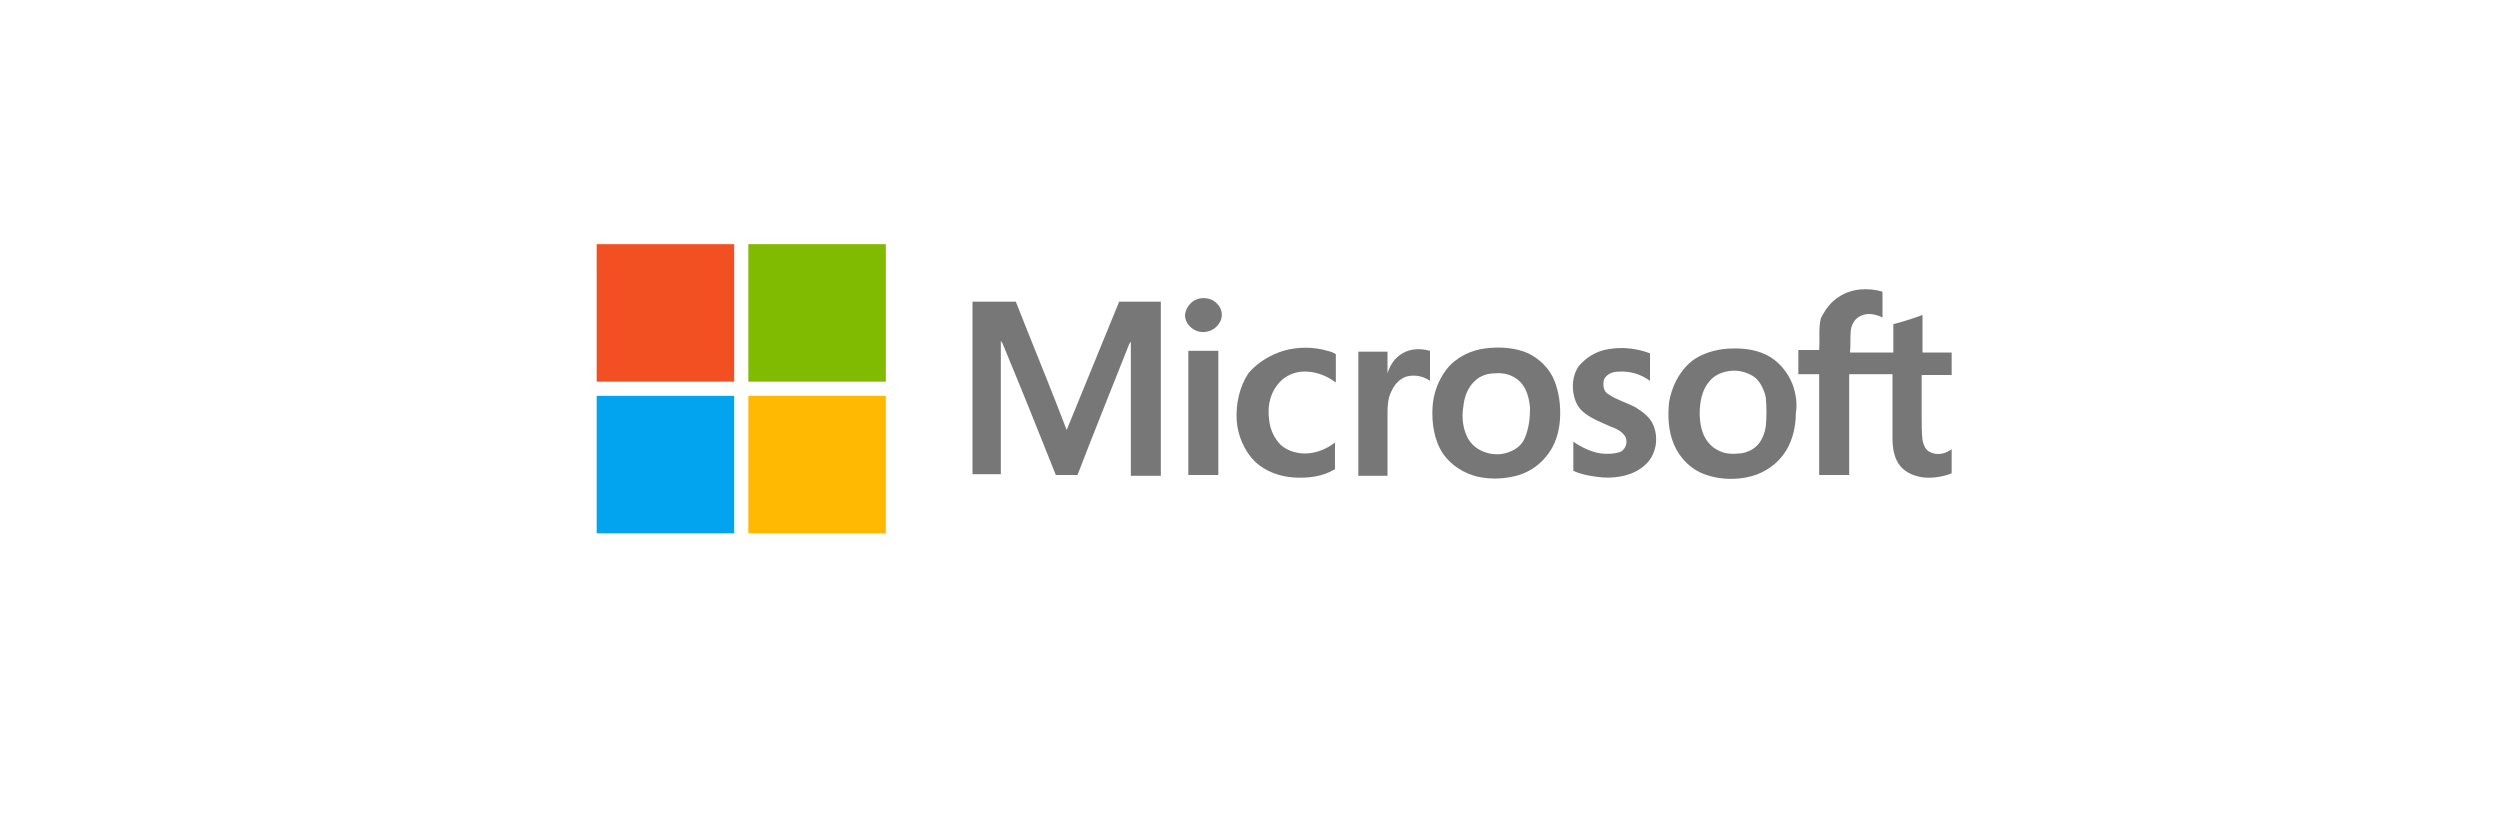
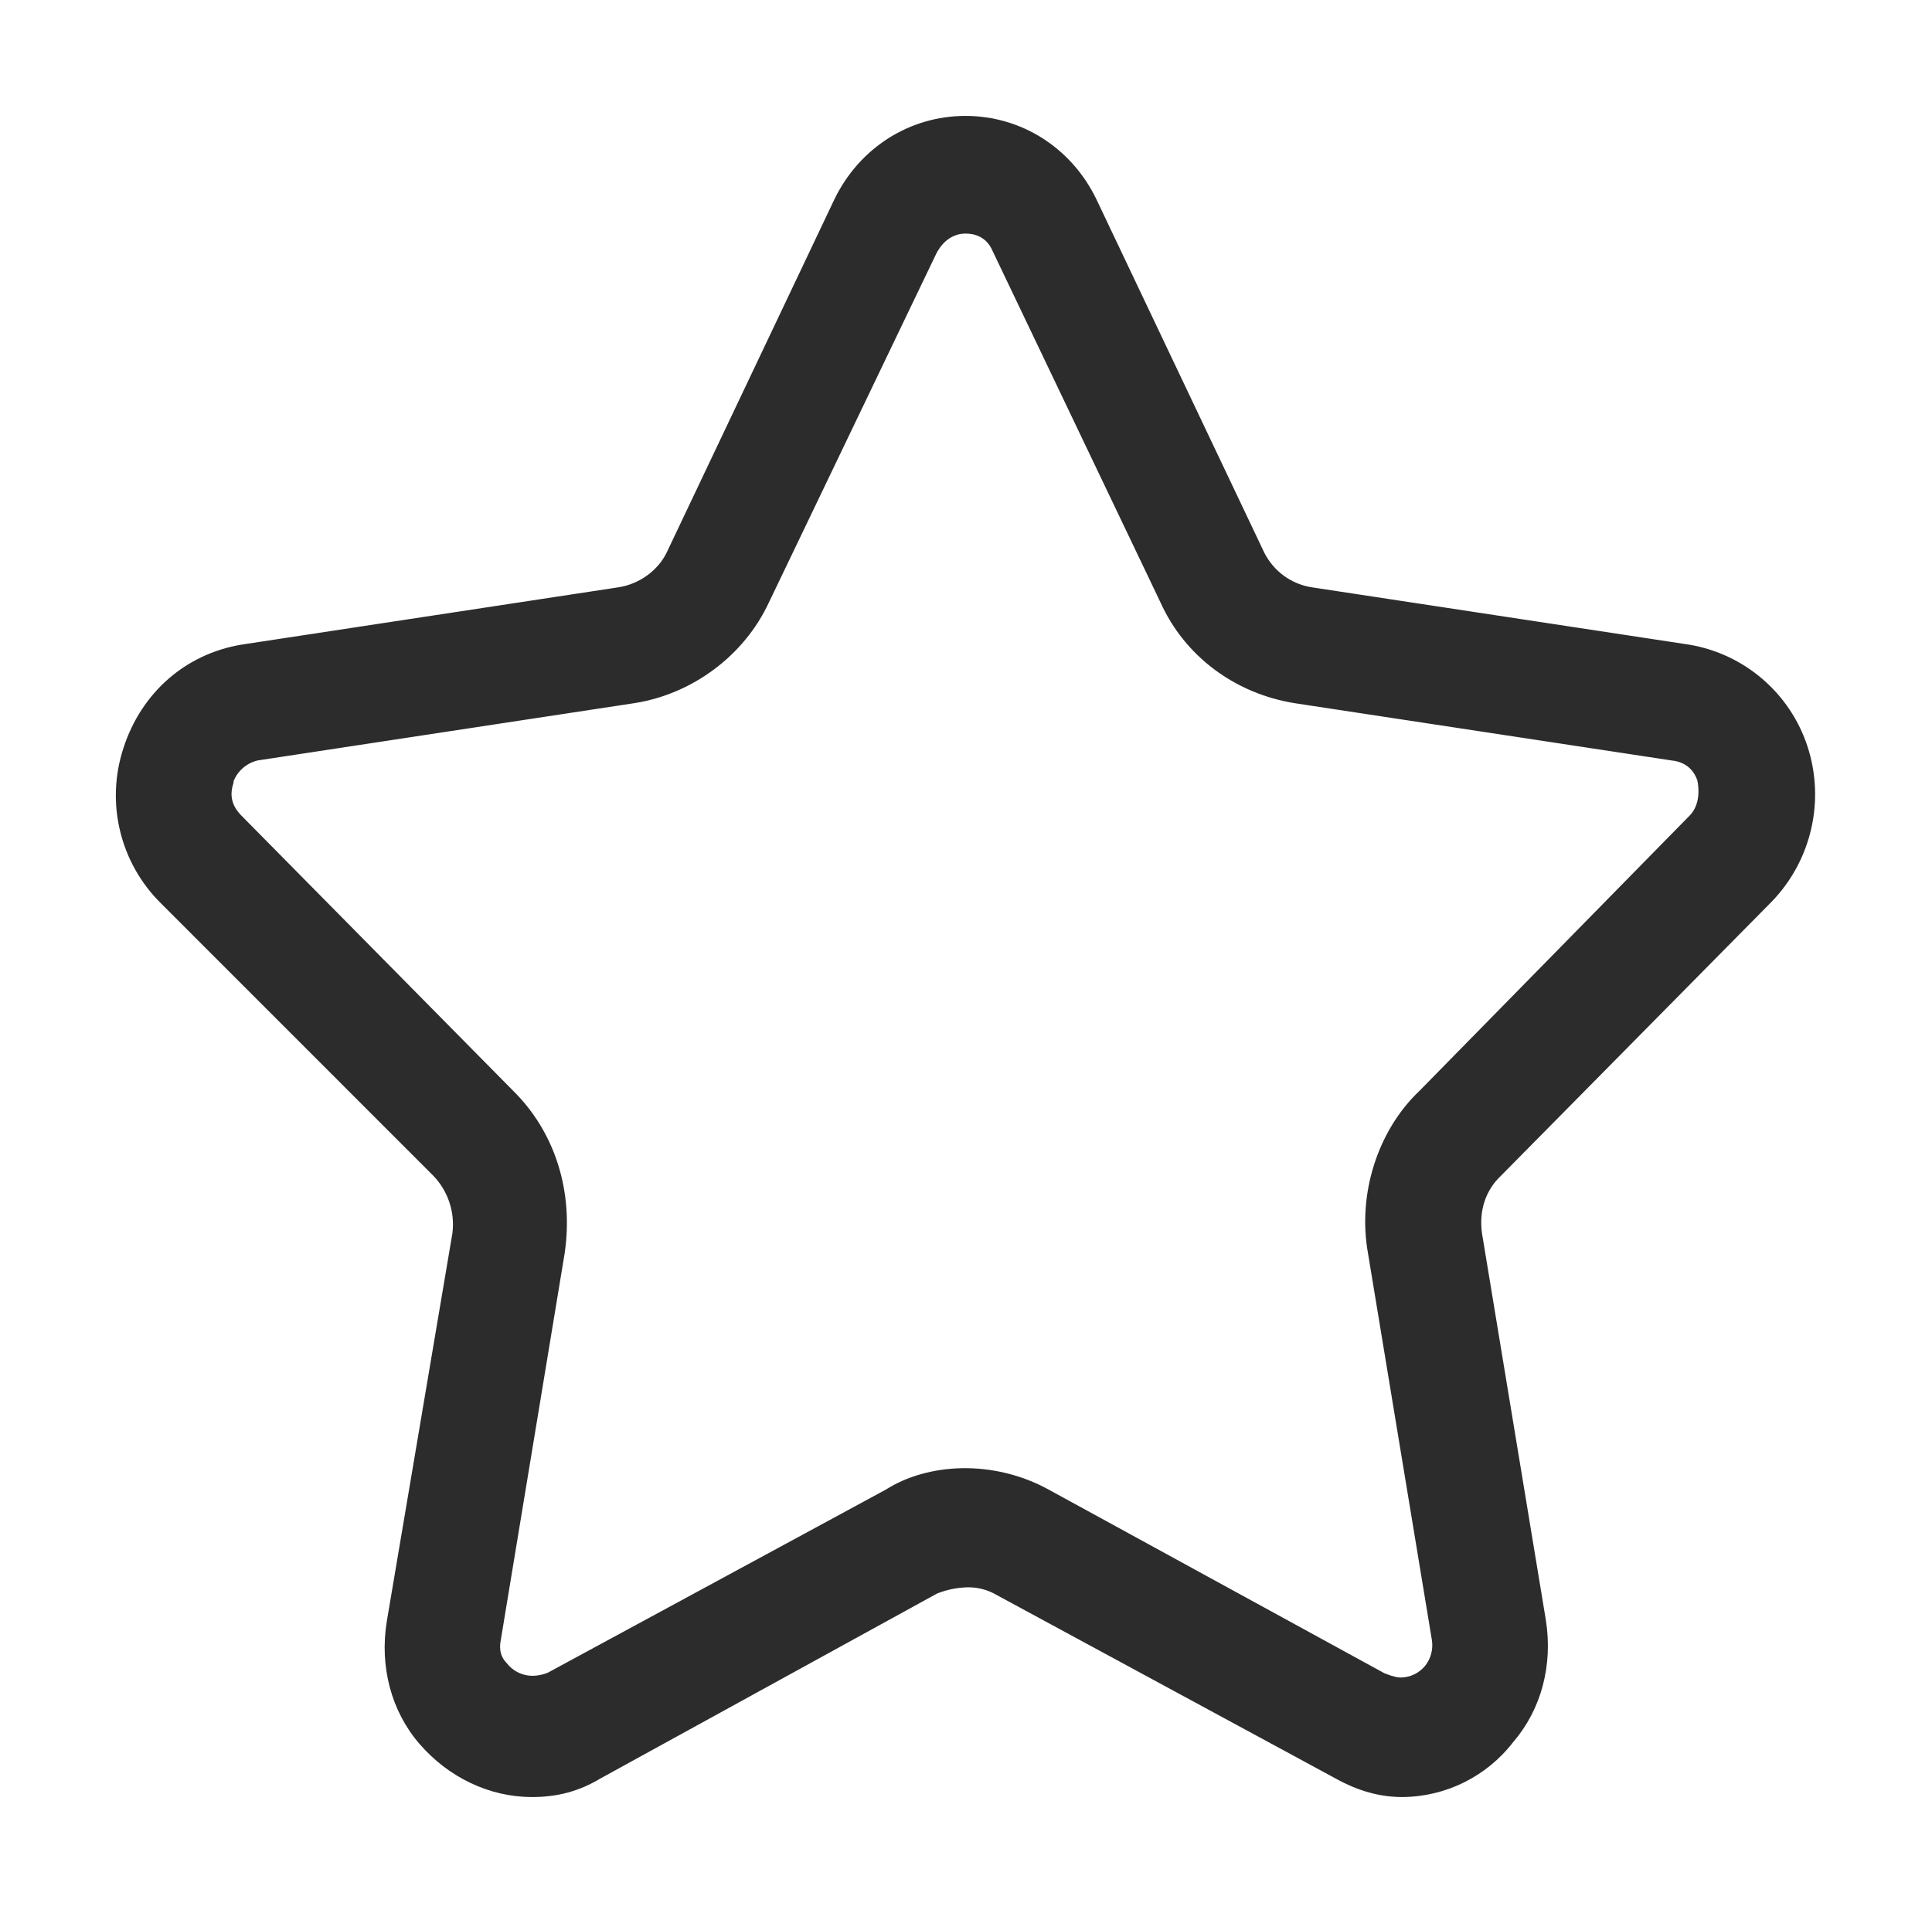
- <svg xmlns="http://www.w3.org/2000/svg" t="1703749690905" class="icon" viewBox="0 0 3072 1024" version="1.1" p-id="37465" width="600" height="200">
-   <path d="M733.184 300.032h168.96v168.96H733.184V300.032z" fill="#F25022" p-id="37466" />
-   <path d="M919.552 300.032h168.96v168.96H919.552V300.032z" fill="#80BA01" p-id="37467" />
-   <path d="M2259.968 364.544c15.36-10.24 35.84-11.264 53.248-6.144v31.744c-8.192-4.096-18.432-6.144-26.624-2.048-7.168 3.072-11.264 10.24-12.288 17.408-1.024 9.216 0 18.432-1.024 27.648h53.248v-34.816c12.288-3.072 24.576-7.168 35.84-11.264v46.08h35.84V460.8h-36.864v51.2c0 9.216 0 19.456 1.024 28.672 1.024 5.12 3.072 11.264 8.192 14.336 9.216 5.12 19.456 3.072 27.648-3.072v29.696c-10.24 4.096-22.528 6.144-33.792 5.12-10.24-1.024-21.504-5.12-28.672-13.312-8.192-9.216-10.24-22.528-10.24-34.816v-78.848h-53.248V583.68h-36.864V459.776h-25.6V430.08h25.6c1.024-13.312-1.024-26.624 2.048-38.912 5.12-10.24 12.288-20.48 22.528-26.624zM1475.584 366.592c7.168-1.024 15.36 1.024 20.48 7.168 6.144 6.144 7.168 16.384 2.048 23.552-5.12 8.192-15.36 12.288-24.576 10.24-9.216-2.048-17.408-10.24-17.408-20.48 1.024-10.24 9.216-19.456 19.456-20.48zM1195.008 370.688h53.248c16.384 41.984 33.792 83.968 50.176 125.952 4.096 10.24 8.192 21.504 12.288 31.744 21.504-52.224 43.008-105.472 64.512-157.696h51.2v214.016h-36.864V427.008 419.84c-1.024 1.024-1.024 2.048-2.048 3.072-21.504 54.272-43.008 107.52-63.488 160.768h-26.624c-21.504-54.272-43.008-107.52-65.536-161.792-1.024-1.024-1.024-2.048-2.048-3.072v163.84h-34.816V370.688zM1576.96 431.104c17.408-5.12 36.864-5.12 54.272 0 4.096 1.024 7.168 2.048 10.24 4.096v34.816c-12.288-9.216-26.624-14.336-41.984-13.312-12.288 1.024-23.552 7.168-30.72 17.408-9.216 12.288-11.264 27.648-9.216 41.984 1.024 11.264 6.144 22.528 14.336 30.72 9.216 8.192 22.528 11.264 33.792 10.24 12.288-1.024 23.552-6.144 32.768-13.312v32.768c-15.36 9.216-32.768 11.264-50.176 10.24-17.408-1.024-34.816-7.168-48.128-19.456-13.312-13.312-21.504-32.768-22.528-51.2-1.024-19.456 3.072-39.936 14.336-57.344 11.264-13.312 26.624-22.528 43.008-27.648zM1976.32 429.056c17.408-3.072 34.816-1.024 51.2 5.12v33.792c-11.264-8.192-24.576-12.288-38.912-11.264-7.168 0-14.336 3.072-17.408 9.216-2.048 6.144-1.024 15.36 5.12 18.432 10.24 7.168 22.528 10.24 33.792 16.384 8.192 5.12 16.384 11.264 20.48 19.456 8.192 16.384 5.12 38.912-9.216 51.2-13.312 12.288-32.768 16.384-51.2 15.36-12.288-1.024-25.6-3.072-36.864-8.192V542.72c10.24 7.168 21.504 12.288 32.768 14.336 8.192 1.024 17.408 1.024 25.6-2.048 7.168-4.096 9.216-14.336 4.096-20.48-4.096-5.12-10.24-8.192-16.384-10.24-11.264-5.12-22.528-9.216-31.744-16.384-7.168-5.12-11.264-12.288-13.312-20.48-3.072-12.288-2.048-25.6 5.12-36.864 9.216-11.264 22.528-19.456 36.864-21.504zM1723.392 434.176c10.24-6.144 22.528-6.144 33.792-3.072v36.864c-7.168-5.12-16.384-7.168-24.576-6.144-10.24 1.024-18.432 9.216-22.528 18.432-5.12 9.216-5.12 20.48-5.12 31.744v72.704H1669.12V432.128h35.84v26.624c3.072-10.24 9.216-19.456 18.432-24.576zM1460.224 431.104h36.864V583.68h-36.864V431.104zM1909.76 466.944c-6.144-14.336-17.408-25.6-31.744-32.768-16.384-7.168-34.816-8.192-52.224-6.144-18.432 2.048-36.864 11.264-48.128 25.6-10.24 13.312-16.384 29.696-17.408 47.104-1.024 19.456 2.048 40.96 13.312 57.344 10.24 14.336 25.6 23.552 41.984 27.648 14.336 3.072 28.672 3.072 43.008 0 16.384-3.072 31.744-12.288 41.984-25.6 10.24-12.288 15.36-28.672 16.384-45.056 1.024-16.384-1.024-32.768-7.168-48.128z m-35.84 70.656c-3.072 8.192-10.24 14.336-18.432 17.408-9.216 4.096-20.48 4.096-29.696 1.024-10.24-3.072-18.432-10.24-22.528-18.432-6.144-12.288-7.168-25.6-5.12-37.888 1.024-11.264 5.12-23.552 14.336-31.744 6.144-6.144 15.36-9.216 24.576-9.216 11.264-1.024 22.528 2.048 30.72 10.24 8.192 8.192 11.264 20.48 12.288 31.744 0 12.288-1.024 24.576-6.144 36.864zM2202.624 472.064c-6.144-15.36-17.408-28.672-31.744-35.84-16.384-8.192-35.84-9.216-54.272-7.168-14.336 2.048-29.696 7.168-40.96 17.408-13.312 12.288-21.504 29.696-24.576 47.104-2.048 17.408-1.024 36.864 6.144 53.248s20.48 29.696 36.864 35.84c16.384 6.144 34.816 7.168 51.2 4.096 17.408-3.072 33.792-12.288 45.056-26.624 11.264-14.336 16.384-33.792 16.384-52.224 2.048-12.288 0-24.576-4.096-35.84z m-32.768 51.2c-1.024 8.192-4.096 16.384-9.216 22.528-5.12 6.144-13.312 10.24-21.504 11.264-9.216 1.024-18.432 1.024-26.624-3.072-9.216-4.096-15.36-11.264-19.456-20.48-4.096-10.24-5.12-22.528-4.096-33.792 1.024-11.264 4.096-22.528 11.264-30.72 6.144-8.192 16.384-12.288 26.624-13.312 10.24-1.024 21.504 2.048 29.696 8.192 7.168 6.144 11.264 15.36 13.312 24.576 1.024 13.312 1.024 24.576 0 34.816z" fill="#777777" p-id="37468" />
-   <path d="M733.184 486.4h168.96V655.36H733.184V486.4z" fill="#02A4EF" p-id="37469" />
-   <path d="M919.552 486.4h168.96V655.36H919.552V486.4z" fill="#FFB902" p-id="37470" />
+ <svg xmlns="http://www.w3.org/2000/svg" t="1704097982206" class="icon" viewBox="0 0 1034 1024" version="1.1" p-id="3259" width="129.25" height="128">
+   <path d="M750.508 956.916c-10.787 0-21.574-2.78-33.264-9.275l-181.642-98.361a34.583 34.583 0 0 0-17.951-4.637 51.753 51.753 0 0 0-17.982 3.714l-180.759 99.284a63.23 63.23 0 0 1-34.157 9.275c-21.584 0-42.265-10.198-56.654-26.901s-19.778-38.977-16.185-61.231l35.07-207.853a42.447 42.447 0 0 0-11.69-35.253L89.636 479.989A75.813 75.813 0 0 1 70.751 402.046c8.991-27.835 31.458-47.318 59.343-51.966l201.409-30.615c12.593-1.857 24.283-10.208 29.672-21.31L451.093 108.831c12.583-25.978 37.759-41.707 65.635-41.707s53.052 15.769 65.645 41.747l89.908 189.293a39.505 39.505 0 0 0 29.682 21.31L903.371 350.09a75.447 75.447 0 0 1 59.343 51.032 77.396 77.396 0 0 1-17.982 77.994L799.967 625.668c-9.894 9.275-13.486 22.264-11.69 35.253l34.167 206.92c3.602 22.274-1.796 44.538-16.236 61.241a70.363 70.363 0 0 1-55.751 27.835z m-11.639-56.593q6.758 2.78 10.797 2.78a21.858 21.858 0 0 0 17.078-8.351 22.832 22.832 0 0 0 4.495-17.637l-34.167-206.909c-5.399-29.692 4.495-62.174 26.079-82.581l144.715-147.536c5.388-5.571 7.184-13.922 5.388-23.197-2.689-8.351-8.991-13.922-17.982-14.846l-201.409-30.615c-29.672-4.648-55.751-23.197-68.334-51.042L535.612 132.069c-3.592-8.351-10.787-12.055-18.885-12.055s-15.282 4.637-19.778 12.989l-89.908 187.385c-12.583 26.911-38.662 46.395-68.334 51.042L137.289 402.046a23.502 23.502 0 0 0-17.089 14.846v0.923q-4.059 12.532 5.399 22.325l145.659 147.485c21.584 21.31 30.575 51.956 26.079 82.581l-34.167 206.909c-0.903 4.648-0.903 11.162 4.495 16.703a21.878 21.878 0 0 0 17.089 8.362 27.064 27.064 0 0 0 9.884-1.857l181.642-98.361c11.69-7.418 26.079-11.162 41.362-11.162a86.63 86.63 0 0 1 41.362 11.162z m0 0" p-id="3260" fill="#2c2c2c" />
+   <path d="M750.508 962c-11.984 0-23.634-3.237-35.598-9.884l-181.591-98.33a29.864 29.864 0 0 0-15.688-4.059 47.41 47.41 0 0 0-16.165 3.349l-180.231 99.051c-11.162 6.708-22.771 9.874-36.531 9.874-22.68 0-44.649-10.432-60.327-28.616-14.947-17.363-21.31-41.209-17.363-65.452l35.131-207.884a37.546 37.546 0 0 0-10.33-30.747L86.206 483.643a81.181 81.181 0 0 1-20.133-83.21c9.589-29.672 33.233-50.373 63.25-55.355l201.46-30.646c11.162-1.644 21.31-8.93 25.988-18.58l89.847-189.253c13.385-27.53 40.225-44.548 70.12-44.548s56.715 17.068 70.018 44.558l89.928 189.334a34.4 34.4 0 0 0 25.937 18.54l201.45 30.625a80.714 80.714 0 0 1 63.27 54.391 82.672 82.672 0 0 1-19.159 83.21L803.417 629.301c-8.351 7.834-11.944 18.773-10.259 30.92l34.136 206.777c3.927 24.253-2.405 48.11-17.352 65.462a75.457 75.457 0 0 1-59.434 29.54zM517.651 839.559a39.413 39.413 0 0 1 20.508 5.368l181.429 98.219c10.523 5.855 20.65 8.686 30.97 8.686a65.848 65.848 0 0 0 51.885-25.897c13.192-15.282 18.621-36.065 15.221-57.253l-34.238-206.909c-2.151-15.495 2.679-29.986 13.192-39.88l144.654-146.46a72.322 72.322 0 0 0 16.784-72.718 70.729 70.729 0 0 0-55.446-47.612L701.231 324.488c-14.511-2.141-26.384-10.645-33.284-23.958L577.948 111.064c-11.589-23.979-35.08-38.865-61.21-38.865s-49.612 14.927-61.251 38.946l-89.887 189.253c-6.089 12.583-19.189 22.041-33.406 24.131L130.815 355.123c-26.262 4.353-46.983 22.518-55.396 48.526a70.901 70.901 0 0 0 17.616 72.667l145.679 145.699a47.947 47.947 0 0 1 13.192 39.576l-35.111 208.026c-3.41 21.158 2.03 41.95 15.029 56.999 13.791 16.023 33.091 25.196 52.96 25.196 12.065 0 21.827-2.649 31.691-8.585l180.881-99.365a57.111 57.111 0 0 1 20.295-4.303z m231.984 68.618c-3.359 0-7.499-1.015-12.624-3.146l-0.487-0.223-179.815-98.361c-26.678-14.673-57.648-12.948-77.852-0.152l-181.926 98.523a31.711 31.711 0 0 1-12.177 2.435 26.861 26.861 0 0 1-20.863-10.148c-5.145-5.287-7.164-12.644-5.53-20.965l34.116-206.788c4.374-29.773-4.597-58.257-24.618-78.055L122.148 443.712c-7.408-7.641-9.762-16.835-6.87-26.678l0.304-1.918a28.515 28.515 0 0 1 20.64-18.032l201.754-30.686c27.987-4.384 52.767-22.863 64.62-48.221l89.938-187.467c5.449-10.148 14.207-15.82 24.202-15.82 10.726 0 19.28 5.49 23.339 15.079l89.826 188.177c11.629 25.734 35.791 43.736 64.66 48.262l201.399 30.605c10.452 1.076 18.53 7.753 21.929 18.266 2.314 11.802-0.071 21.665-6.586 28.413l-144.745 147.546c-20.214 19.118-29.854 49.723-24.699 78.025l34.187 207.011a28.271 28.271 0 0 1-5.561 21.736 26.881 26.881 0 0 1-20.874 10.168z m-8.737-12.471c4.688 1.898 7.337 2.314 8.727 2.314a17.089 17.089 0 0 0 13.303-6.525 17.748 17.748 0 0 0 3.44-13.364l-34.197-207.072c-5.754-31.62 5.074-65.868 27.601-87.178l144.623-147.384c4.059-4.221 5.53-10.838 4.059-18.59-2.03-6.139-6.789-10.077-13.638-10.787l-201.643-30.646c-32.148-5.074-59.089-25.186-72.048-53.904L531.198 134.281c-3.308-7.661-9.681-9.234-14.46-9.234-6.383 0-11.883 3.684-15.475 10.381l-89.816 187.223c-13.192 28.291-40.834 48.922-72.048 53.782L138.009 407.069a18.53 18.53 0 0 0-12.918 10.878l-0.213 1.461c-2.111 6.525-0.771 11.954 4.201 17.078l145.638 147.516c22.325 22.071 32.361 53.782 27.48 86.965l-34.177 207.011c-1.015 5.074 0 9.072 3.115 12.258a17.434 17.434 0 0 0 13.598 6.86 22.264 22.264 0 0 0 8.341-1.603l180.942-98.026c22.558-14.359 57.648-16.327 87.33 0z" p-id="3261" fill="#2c2c2c" />
</svg>
